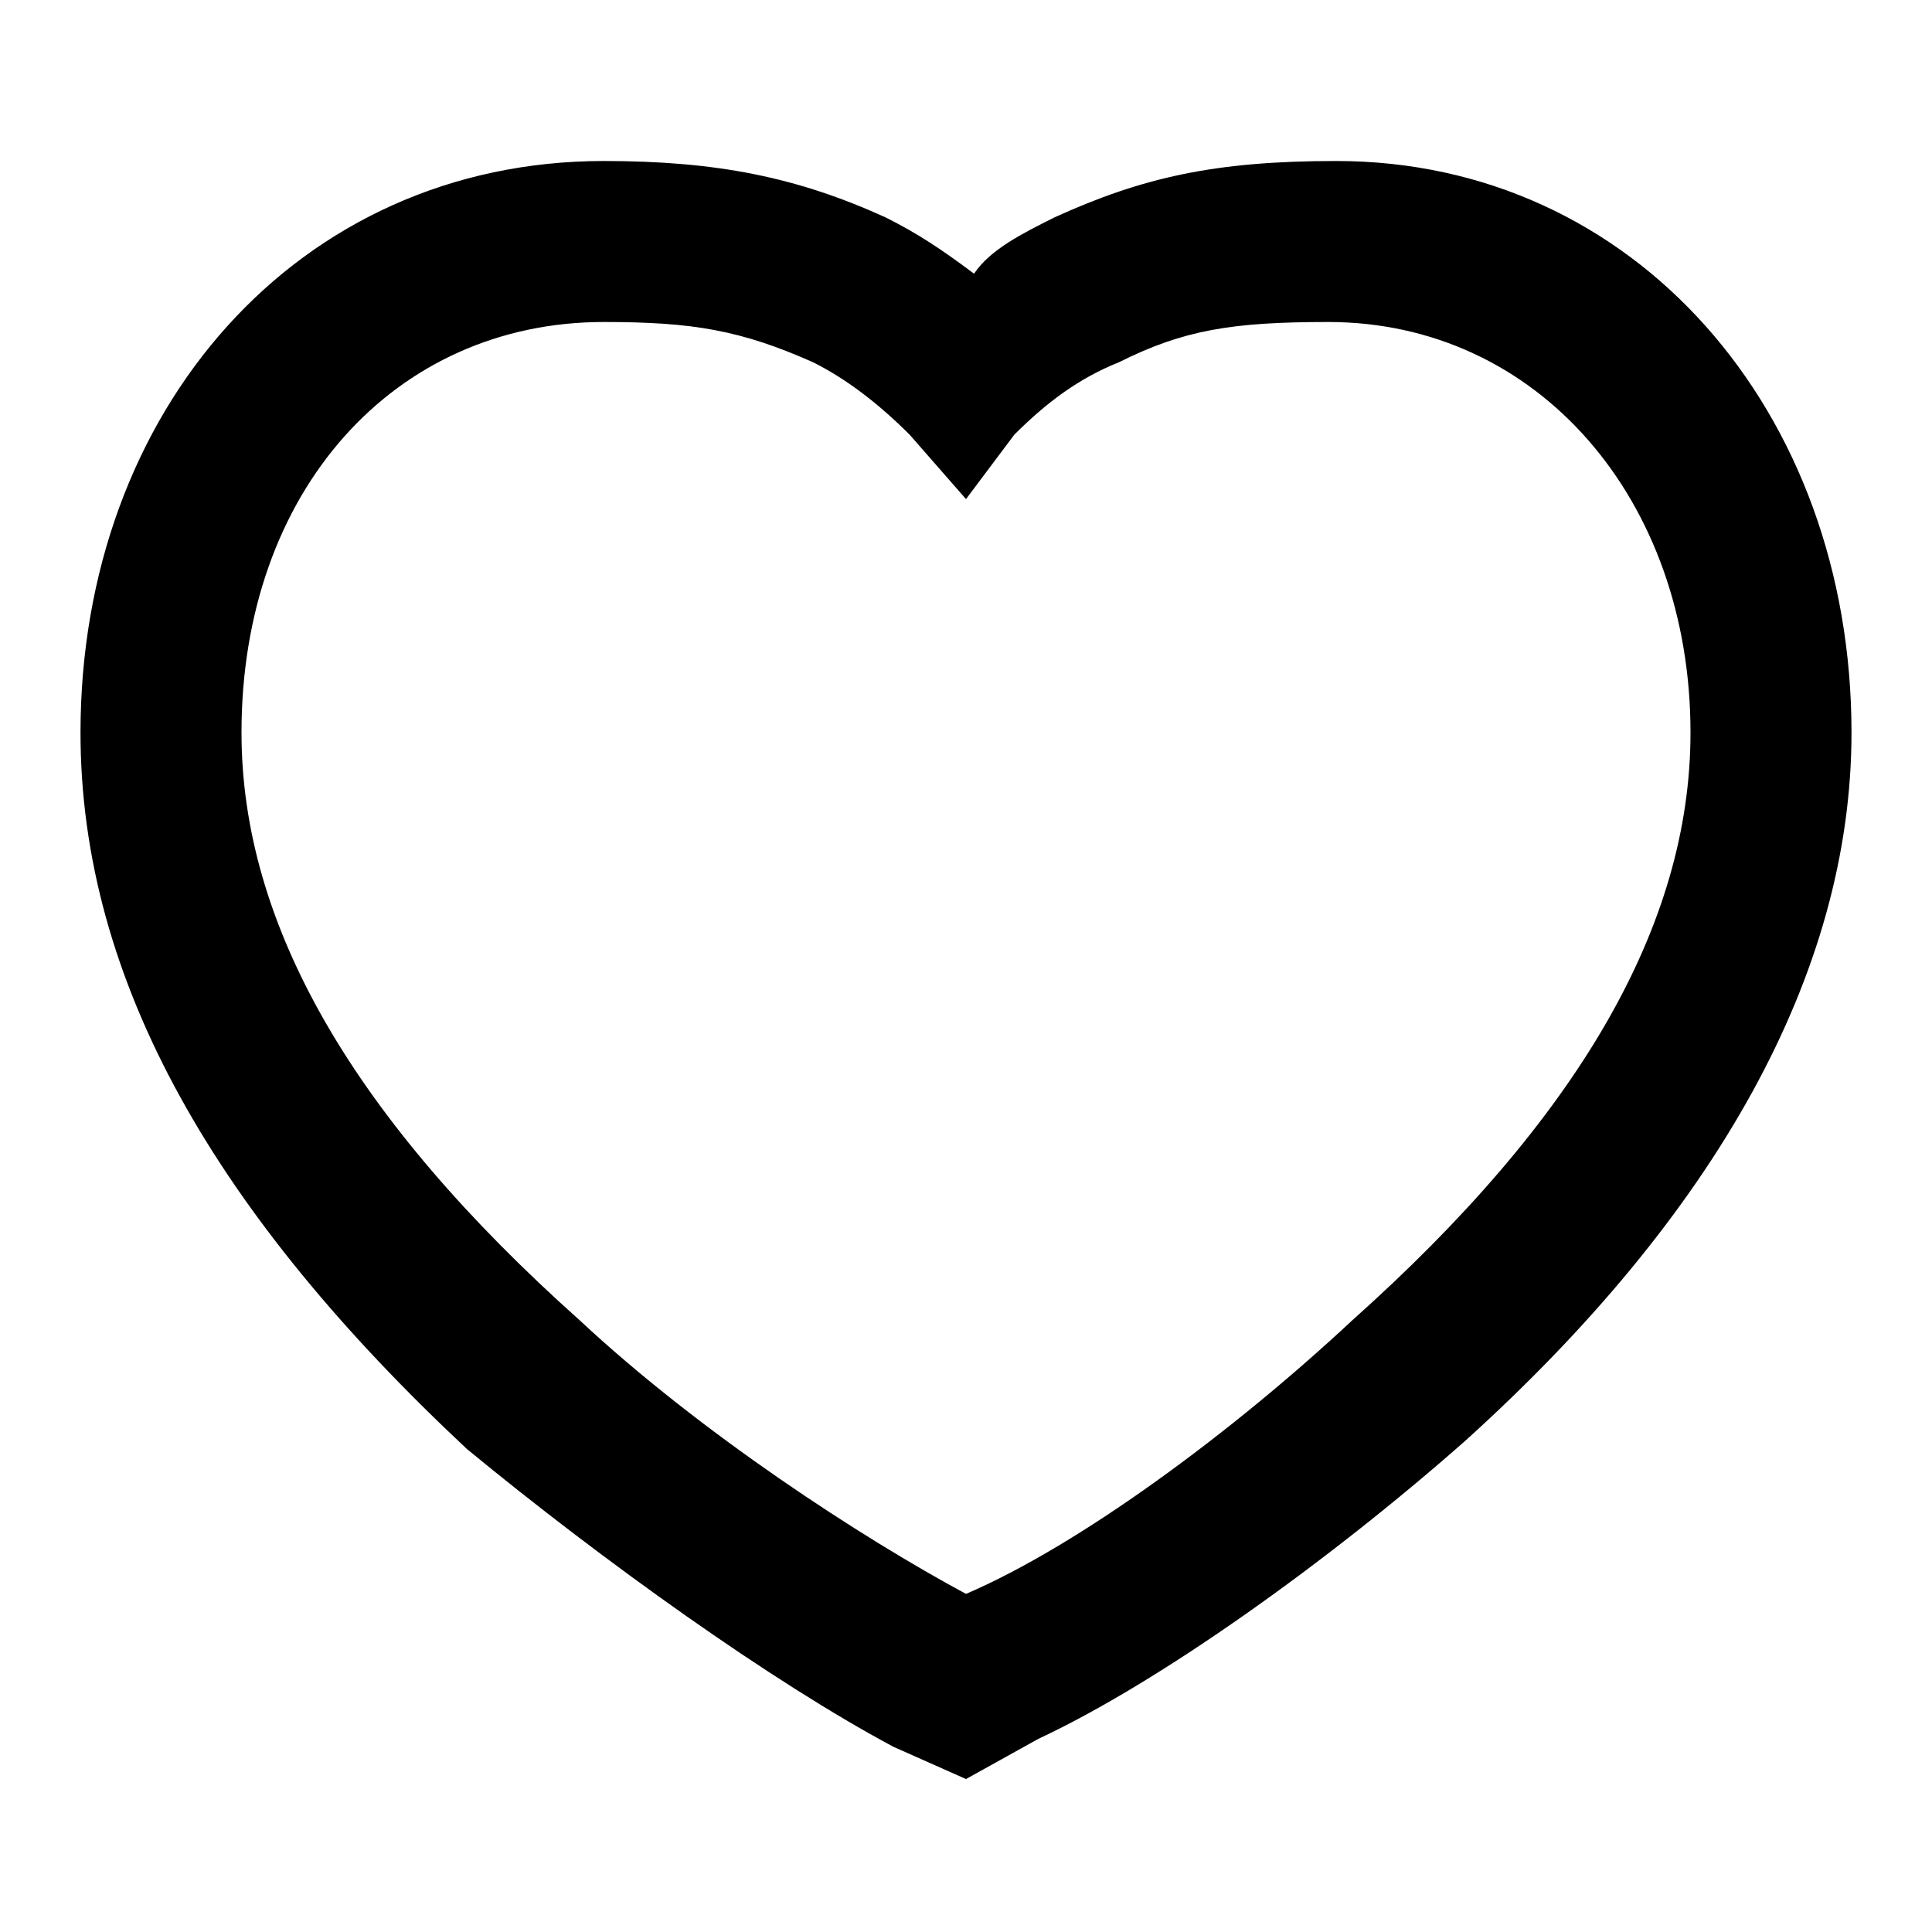
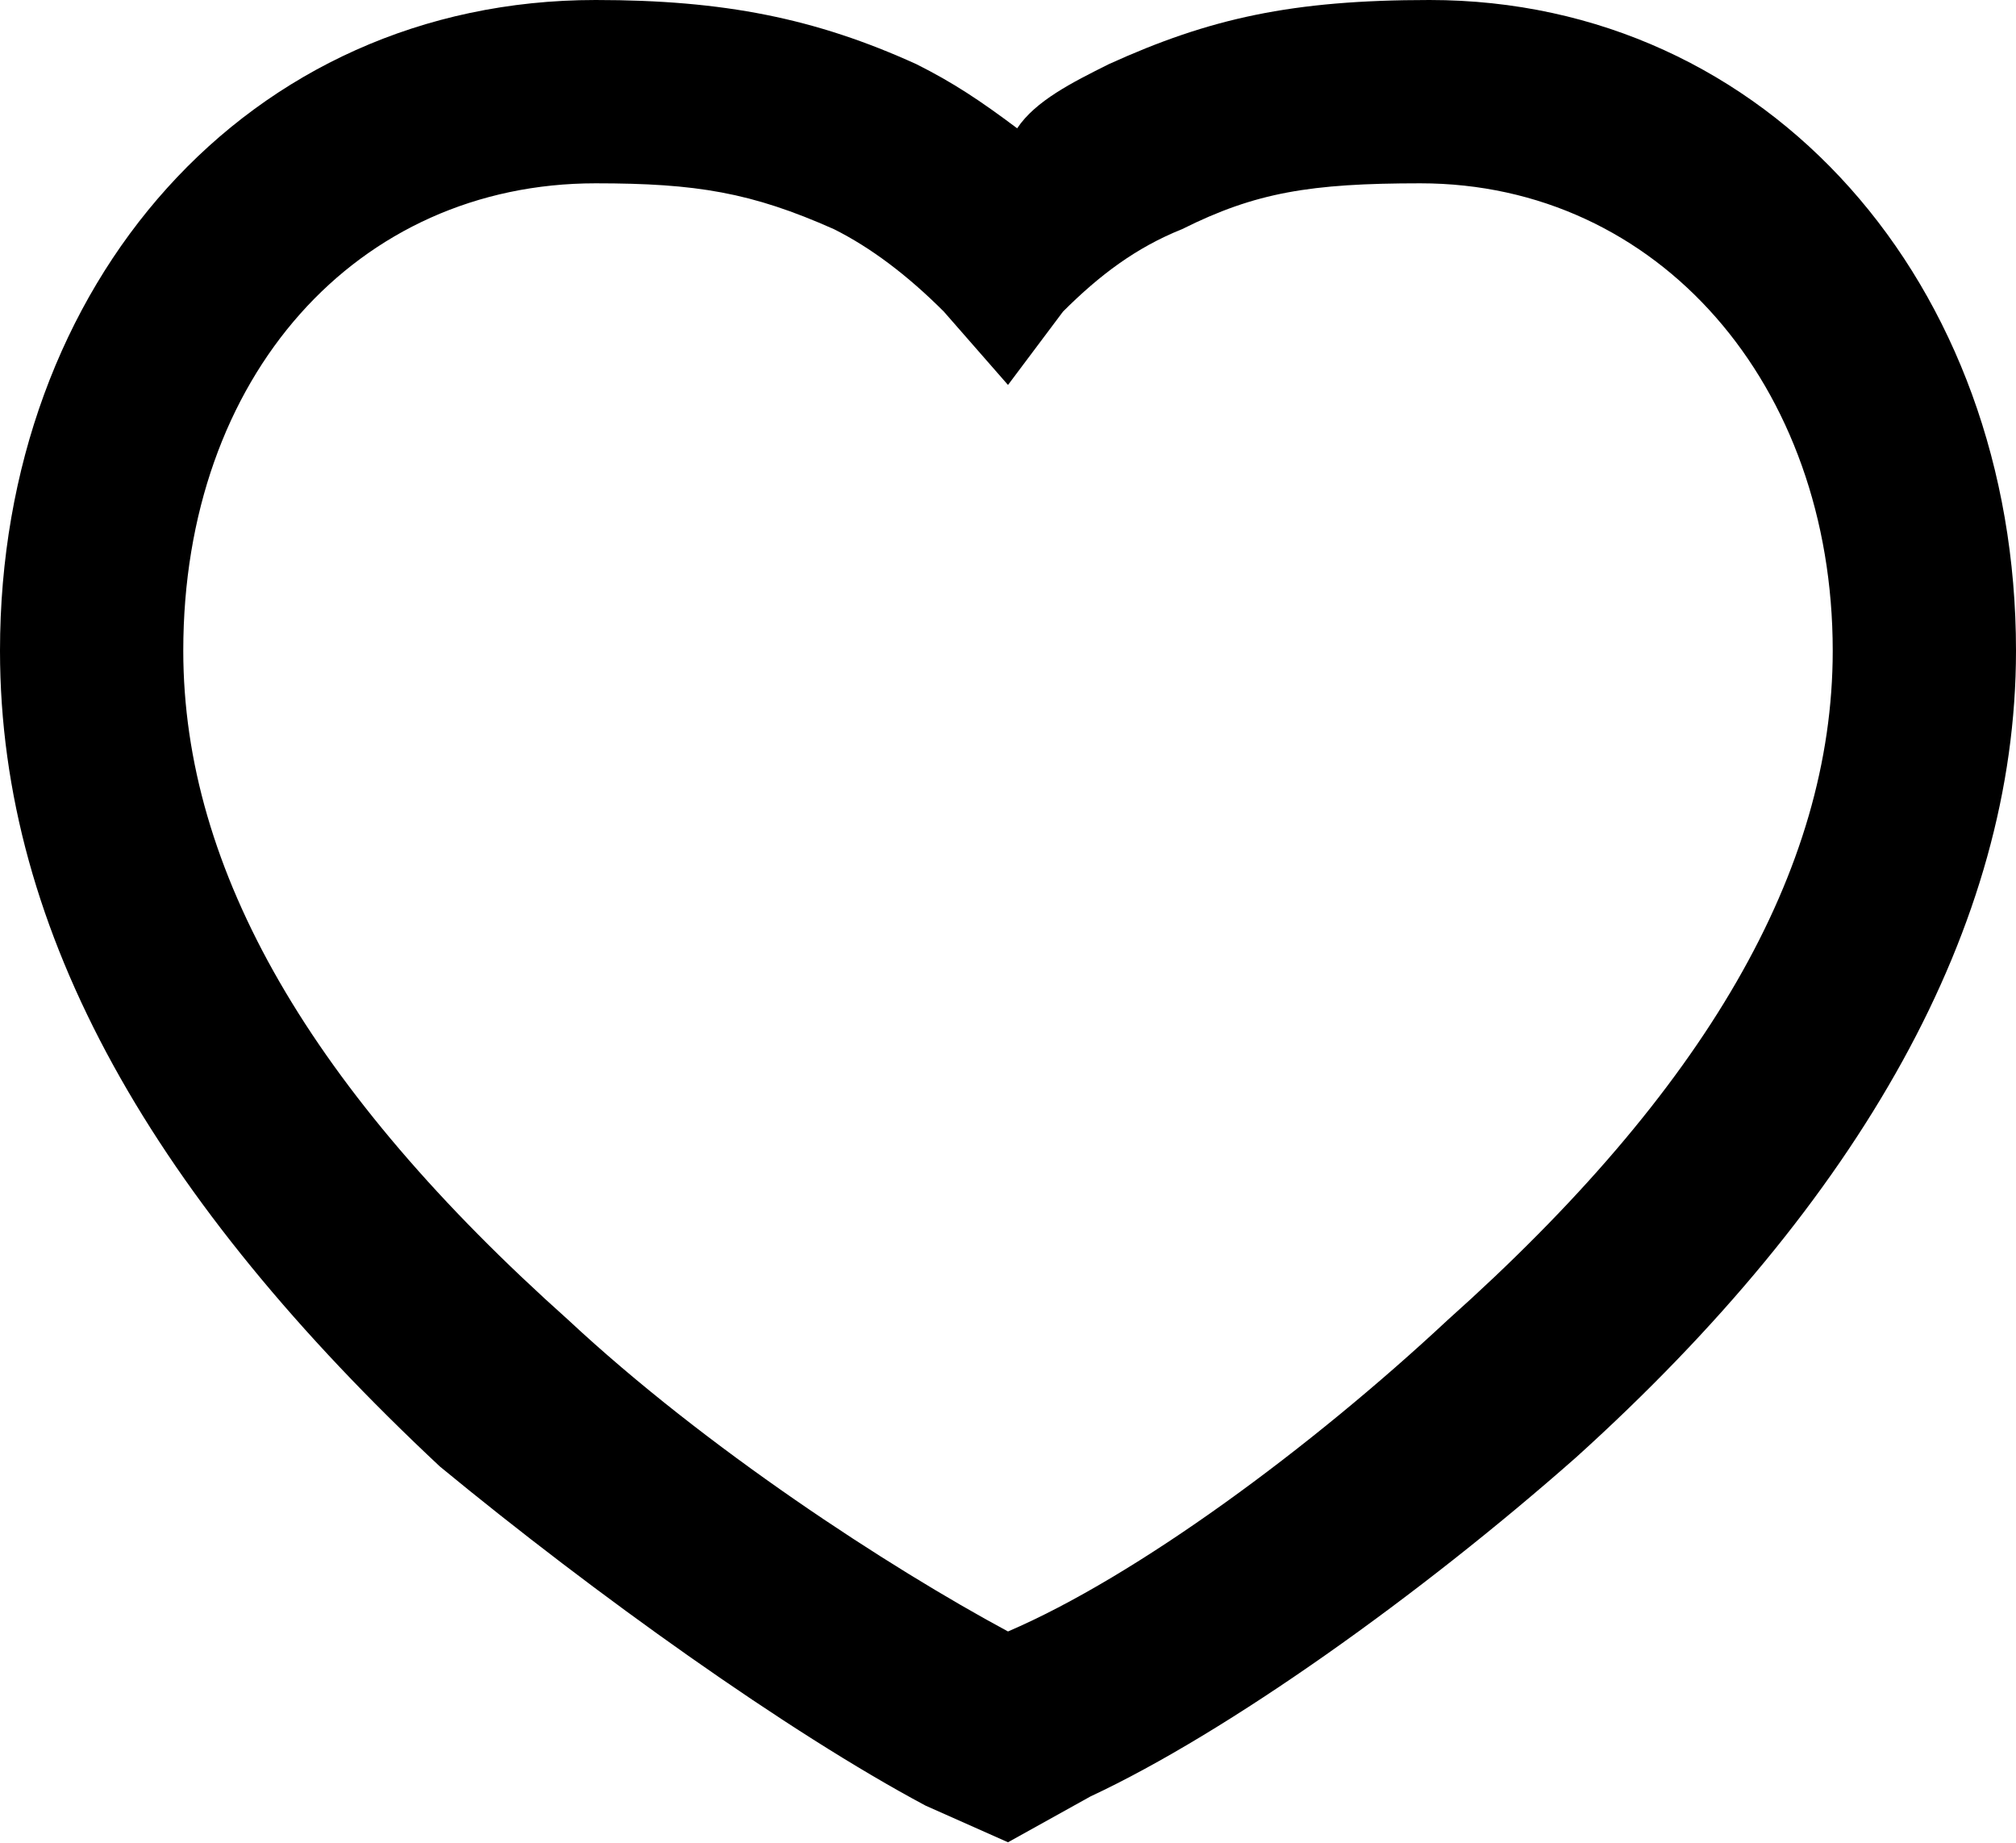
- <svg xmlns="http://www.w3.org/2000/svg" version="1.1" id="Layer_1" x="0px" y="0px" viewBox="0 0 24 24" style="enable-background:new 0 0 24 24;" xml:space="preserve">
-   <path class="st0" d="M13.1,2.7c1.1-0.5,2-0.7,3.5-0.7C20.3,2,23,5.1,23,9.1c0,3-1.7,6-4.8,8.8c-1.7,1.5-3.8,3-5.3,3.7L12,22.1  l-0.9-0.4c-1.5-0.8-3.6-2.3-5.3-3.7C2.7,15.1,1,12.2,1,9.1C1,5.1,3.7,2,7.5,2C8.9,2,9.9,2.2,11,2.7c0.4,0.2,0.7,0.4,1.1,0.7  C12.3,3.1,12.7,2.9,13.1,2.7z M16.8,16.4c2.8-2.5,4.2-4.9,4.2-7.3C21,6.2,19.1,4,16.5,4c-1.2,0-1.8,0.1-2.6,0.5  C13.4,4.7,13,5,12.6,5.4L12,6.2l-0.7-0.8c-0.4-0.4-0.8-0.7-1.2-0.9C9.2,4.1,8.6,4,7.5,4C4.9,4,3,6.1,3,9.1c0,2.4,1.4,4.8,4.2,7.3  c1.5,1.4,3.5,2.7,4.8,3.4C13.4,19.2,15.3,17.8,16.8,16.4z" />
+ <svg xmlns="http://www.w3.org/2000/svg" version="1.1" id="Layer_1" x="0px" y="0px" viewBox="0 0 22 20.1" style="enable-background:new 0 0 22 20.1;" xml:space="preserve">
+   <path d="M12.1,0.7c1.1-0.5,2-0.7,3.5-0.7C19.3,0,22,3.1,22,7.1c0,3-1.7,6-4.8,8.8c-1.7,1.5-3.8,3-5.3,3.7L11,20.1l-0.9-0.4  c-1.5-0.8-3.6-2.3-5.3-3.7C1.7,13.1,0,10.2,0,7.1C0,3.1,2.7,0,6.5,0C7.9,0,8.9,0.2,10,0.7c0.4,0.2,0.7,0.4,1.1,0.7  C11.3,1.1,11.7,0.9,12.1,0.7z M15.8,14.4c2.8-2.5,4.2-4.9,4.2-7.3C20,4.2,18.1,2,15.5,2c-1.2,0-1.8,0.1-2.6,0.5  C12.4,2.7,12,3,11.6,3.4L11,4.2l-0.7-0.8C9.9,3,9.5,2.7,9.1,2.5C8.2,2.1,7.6,2,6.5,2C3.9,2,2,4.1,2,7.1c0,2.4,1.4,4.8,4.2,7.3  c1.5,1.4,3.5,2.7,4.8,3.4C12.4,17.2,14.3,15.8,15.8,14.4z" />
</svg>
